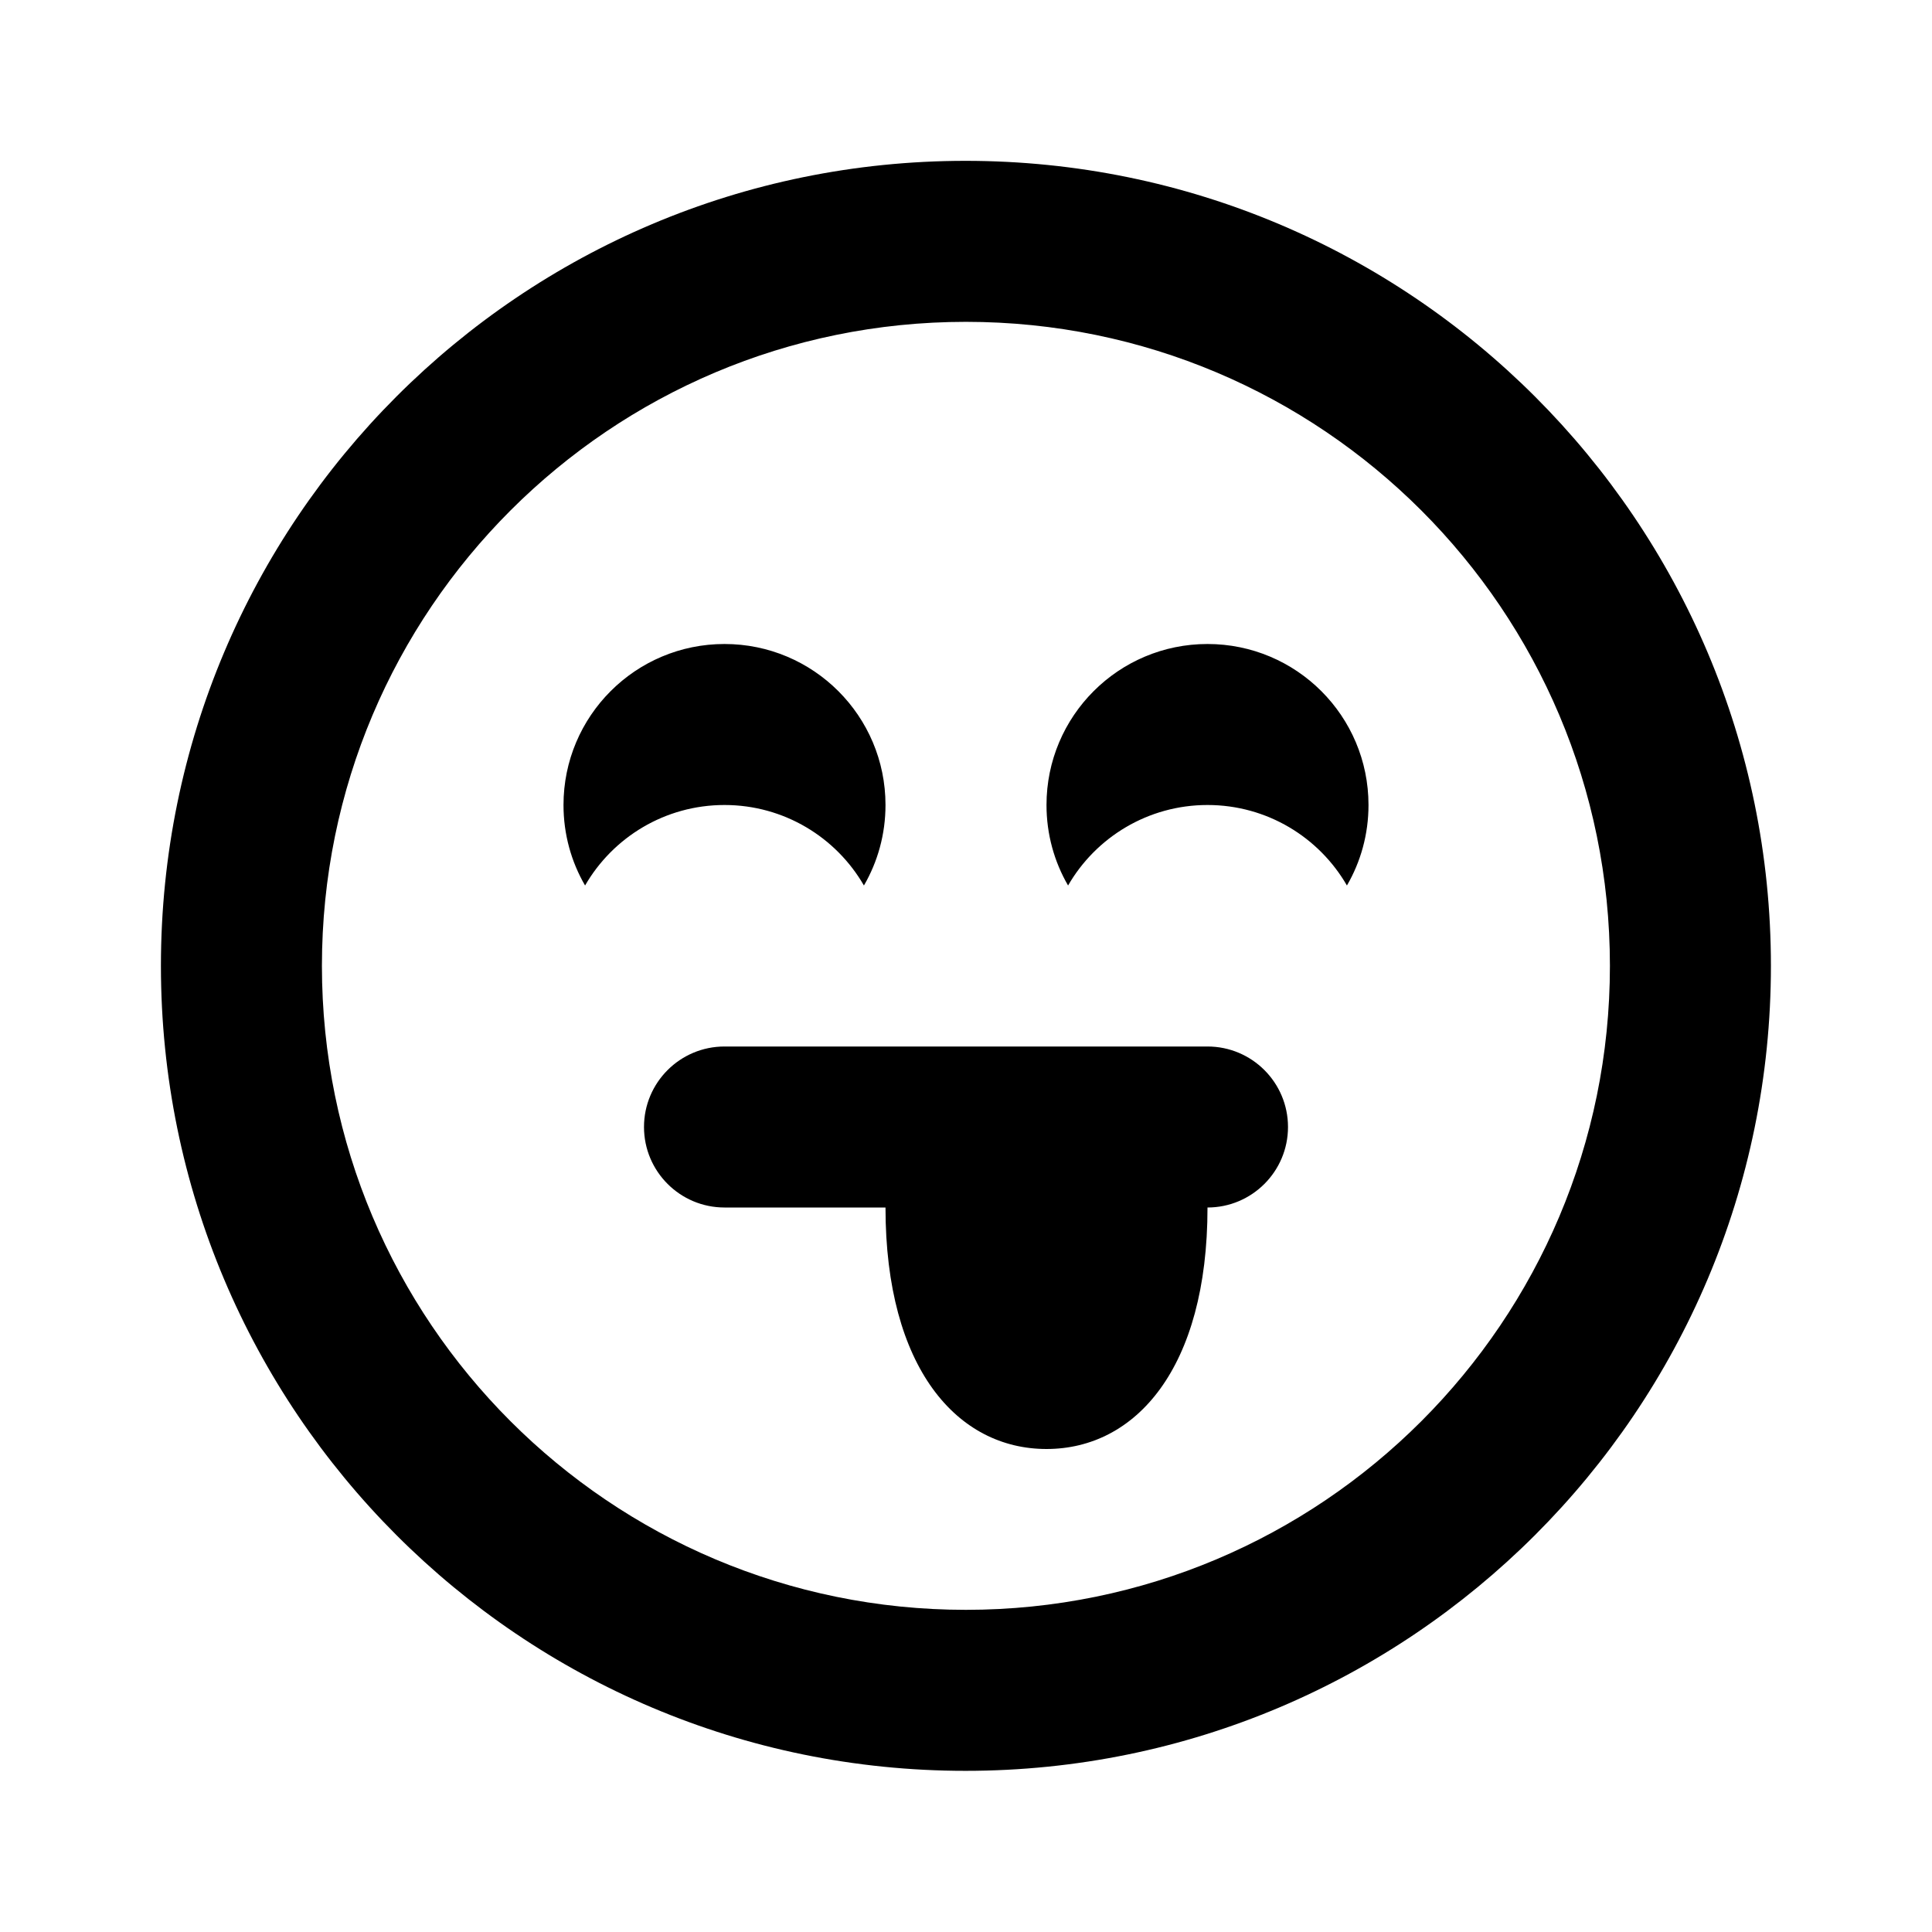
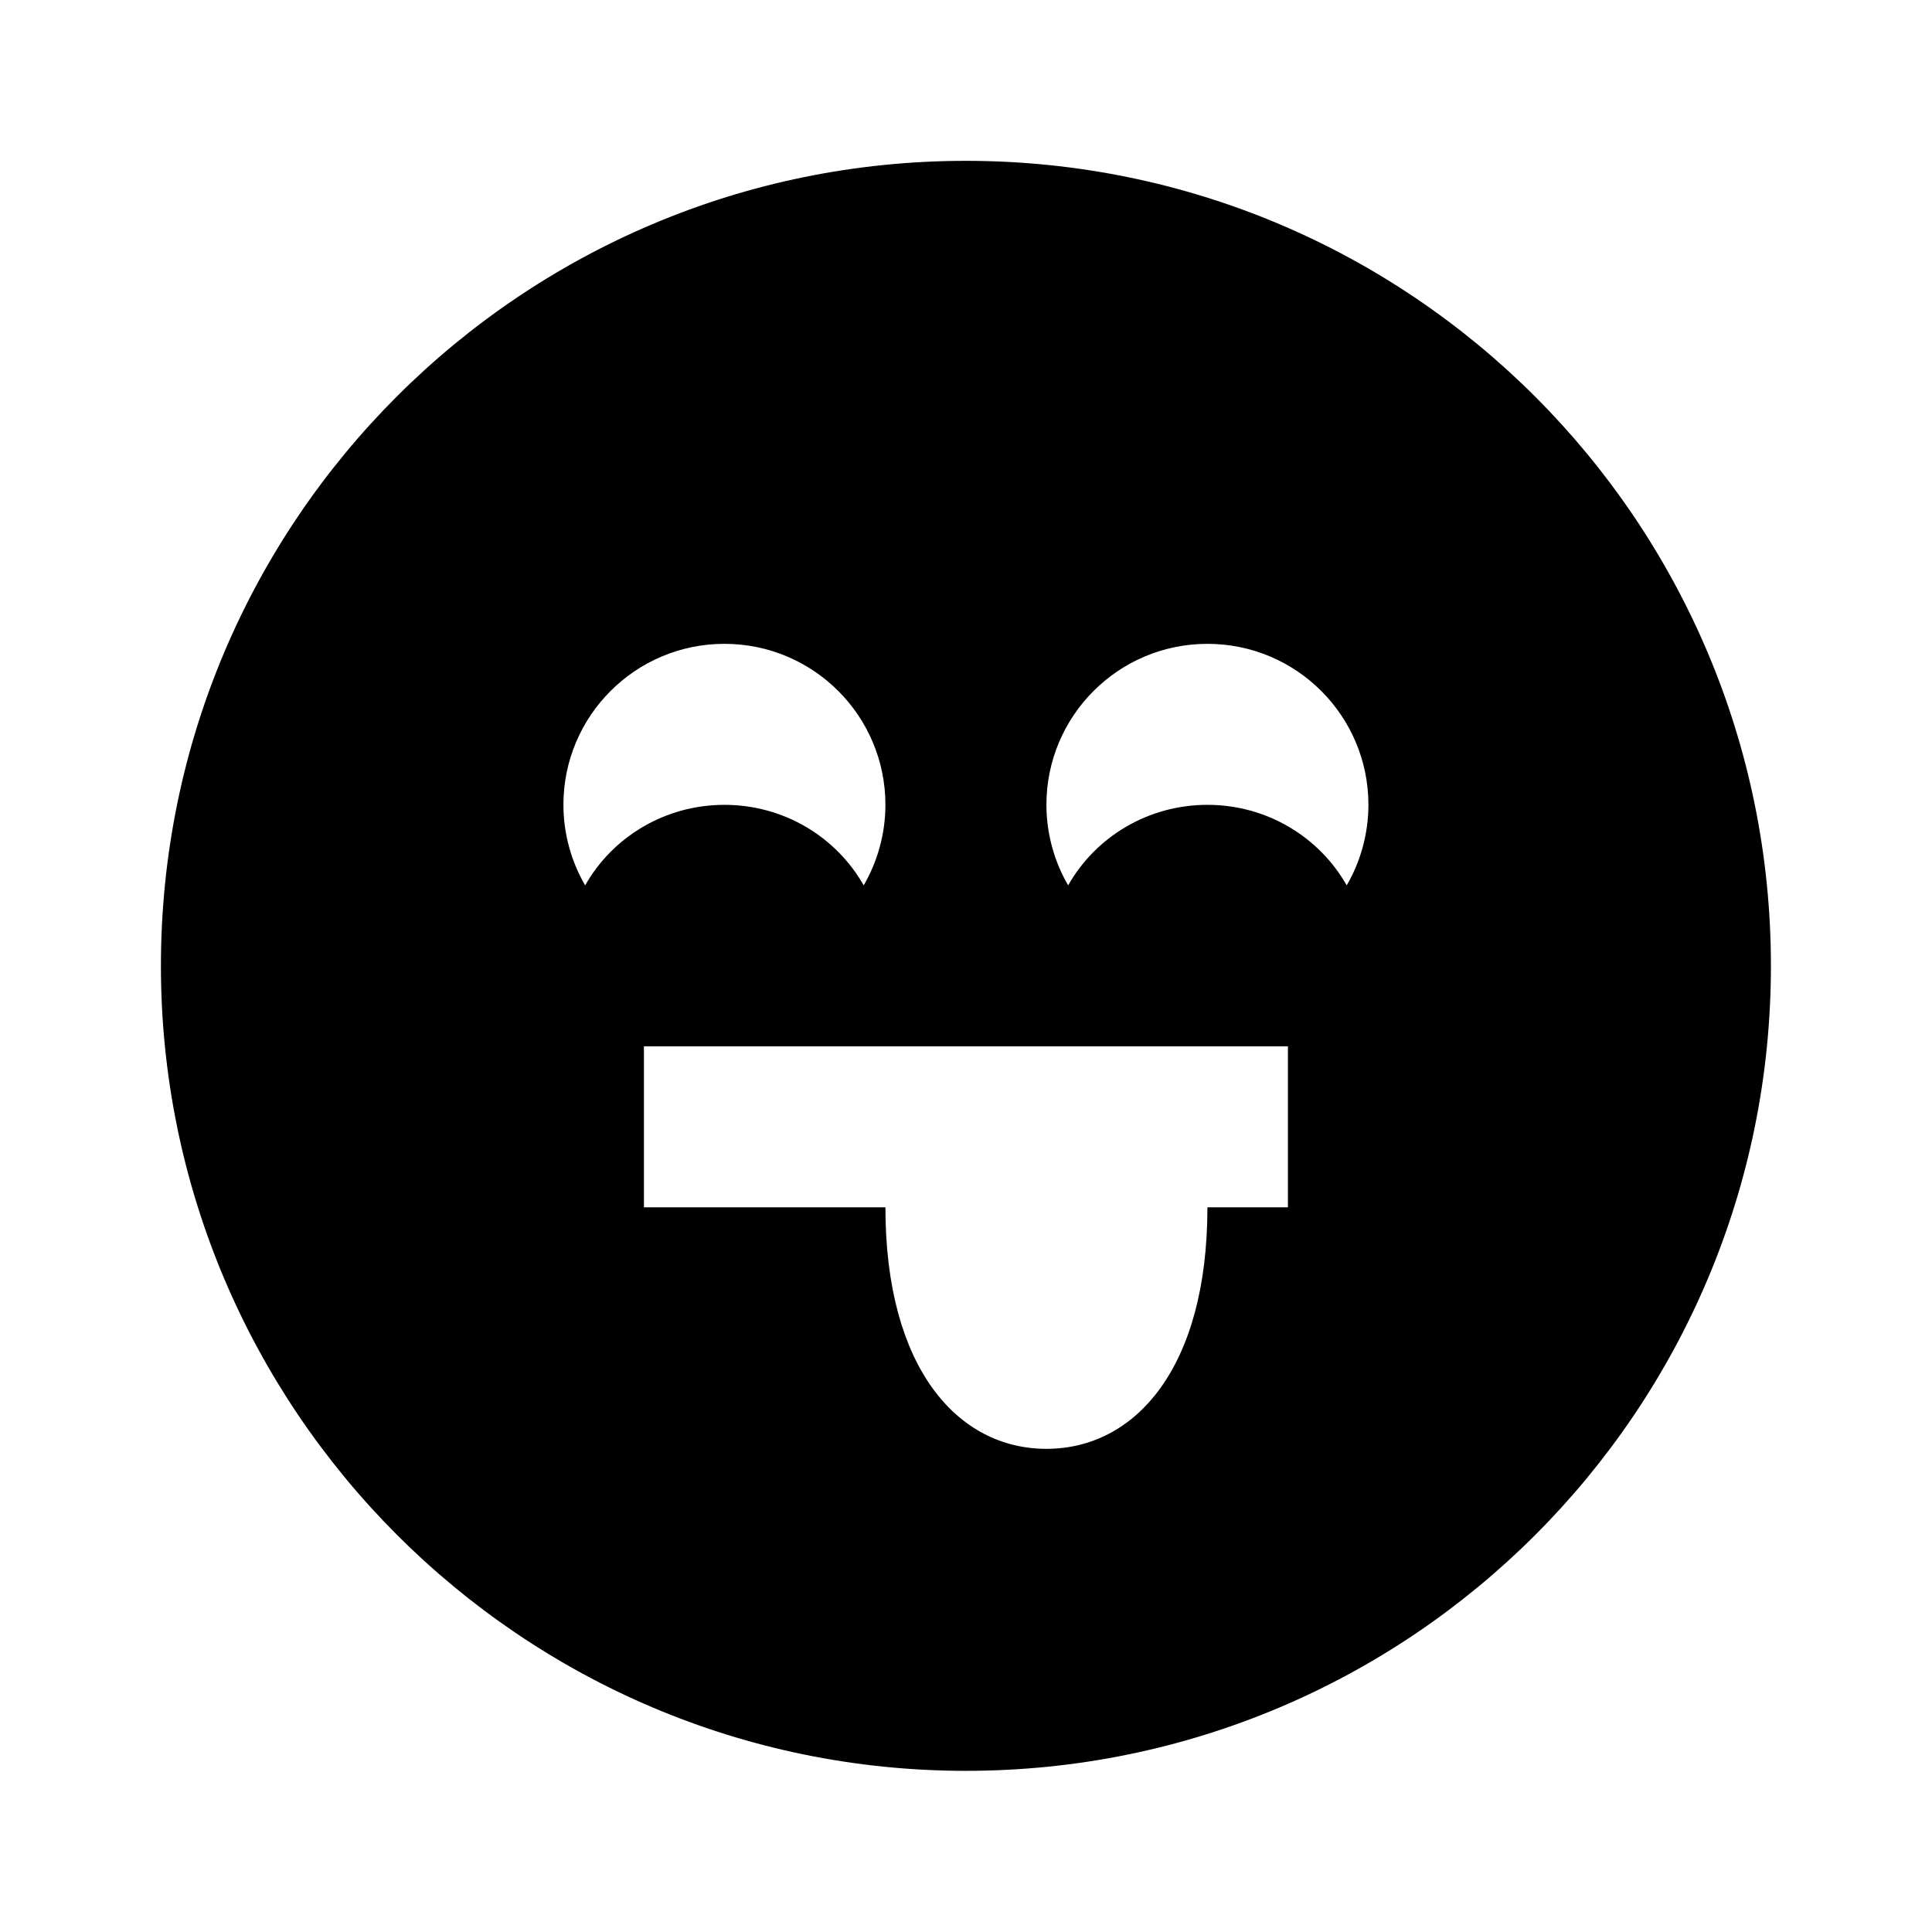
<svg xmlns="http://www.w3.org/2000/svg" version="1.1" baseProfile="full" width="24" height="24" viewBox="0 0 24.00 24.00" enable-background="new 0 0 24.00 24.00" xml:space="preserve">
-   <path fill="#000000" fill-opacity="1" stroke-width="0.2" stroke-linejoin="round" d="M 9,8C 10.105,8 11,8.895 11,10C 11,10.364 10.903,10.706 10.732,11C 10.387,10.402 9.74,10 9,10C 8.26,10 7.613,10.402 7.268,11C 7.097,10.706 7,10.364 7,10C 7,8.895 7.895,8 9,8 Z M 15,8C 16.105,8 17,8.895 17,10C 17,10.364 16.903,10.706 16.732,11C 16.387,10.402 15.74,10 15,10C 14.26,10 13.613,10.402 13.268,11C 13.097,10.706 13,10.364 13,10C 13,8.895 13.895,8 15,8 Z M 11.999,19.998C 16.419,19.998 19.999,16.416 19.999,11.998C 19.999,7.58 16.419,3.998 11.999,3.998C 7.579,3.998 3.999,7.58 3.999,11.998C 3.999,16.416 7.579,19.998 11.999,19.998 Z M 11.994,1.998C 17.52,1.998 21.999,6.475 21.999,11.998C 21.999,17.521 17.52,21.998 11.994,21.998C 6.467,21.998 1.999,17.521 1.999,11.998C 1.999,6.475 6.467,1.998 11.994,1.998 Z M 9,13L 15,13C 15.552,13 16,13.448 16,14C 16,14.552 15.552,15 15,15C 15,17 14.105,18 13,18C 11.895,18 11,17 11,15L 9,15C 8.448,15 8,14.552 8,14C 8,13.448 8.448,13 9,13 Z " />
+   <path fill="#000000" fill-opacity="1" stroke-width="1.333" stroke-linejoin="miter" d="M 11.999,1.998C 6.476,1.998 1.999,6.475 1.999,11.998C 1.999,17.498 6.469,21.998 11.999,21.998C 17.522,21.998 21.999,17.521 21.999,11.998C 21.999,6.475 17.522,1.998 11.999,1.998 Z M 7.269,10.998C 7.099,10.708 6.999,10.358 6.999,9.998C 6.999,8.893 7.894,7.998 8.999,7.998C 10.104,7.998 10.999,8.893 10.999,9.998C 10.999,10.358 10.899,10.708 10.729,10.998C 10.389,10.398 9.739,9.998 8.999,9.998C 8.259,9.998 7.609,10.398 7.269,10.998 Z M 15.999,14.998L 14.999,14.998C 14.999,16.998 14.099,17.998 12.999,17.998C 11.899,17.998 10.999,16.998 10.999,14.998L 7.999,14.998L 7.999,12.998L 15.999,12.998L 15.999,14.998 Z M 16.729,10.998C 16.389,10.398 15.739,9.998 14.999,9.998C 14.259,9.998 13.609,10.398 13.269,10.998C 13.099,10.708 12.999,10.358 12.999,9.998C 12.999,8.893 13.894,7.998 14.999,7.998C 16.104,7.998 16.999,8.893 16.999,9.998C 16.999,10.358 16.899,10.708 16.729,10.998 Z " />
</svg>
